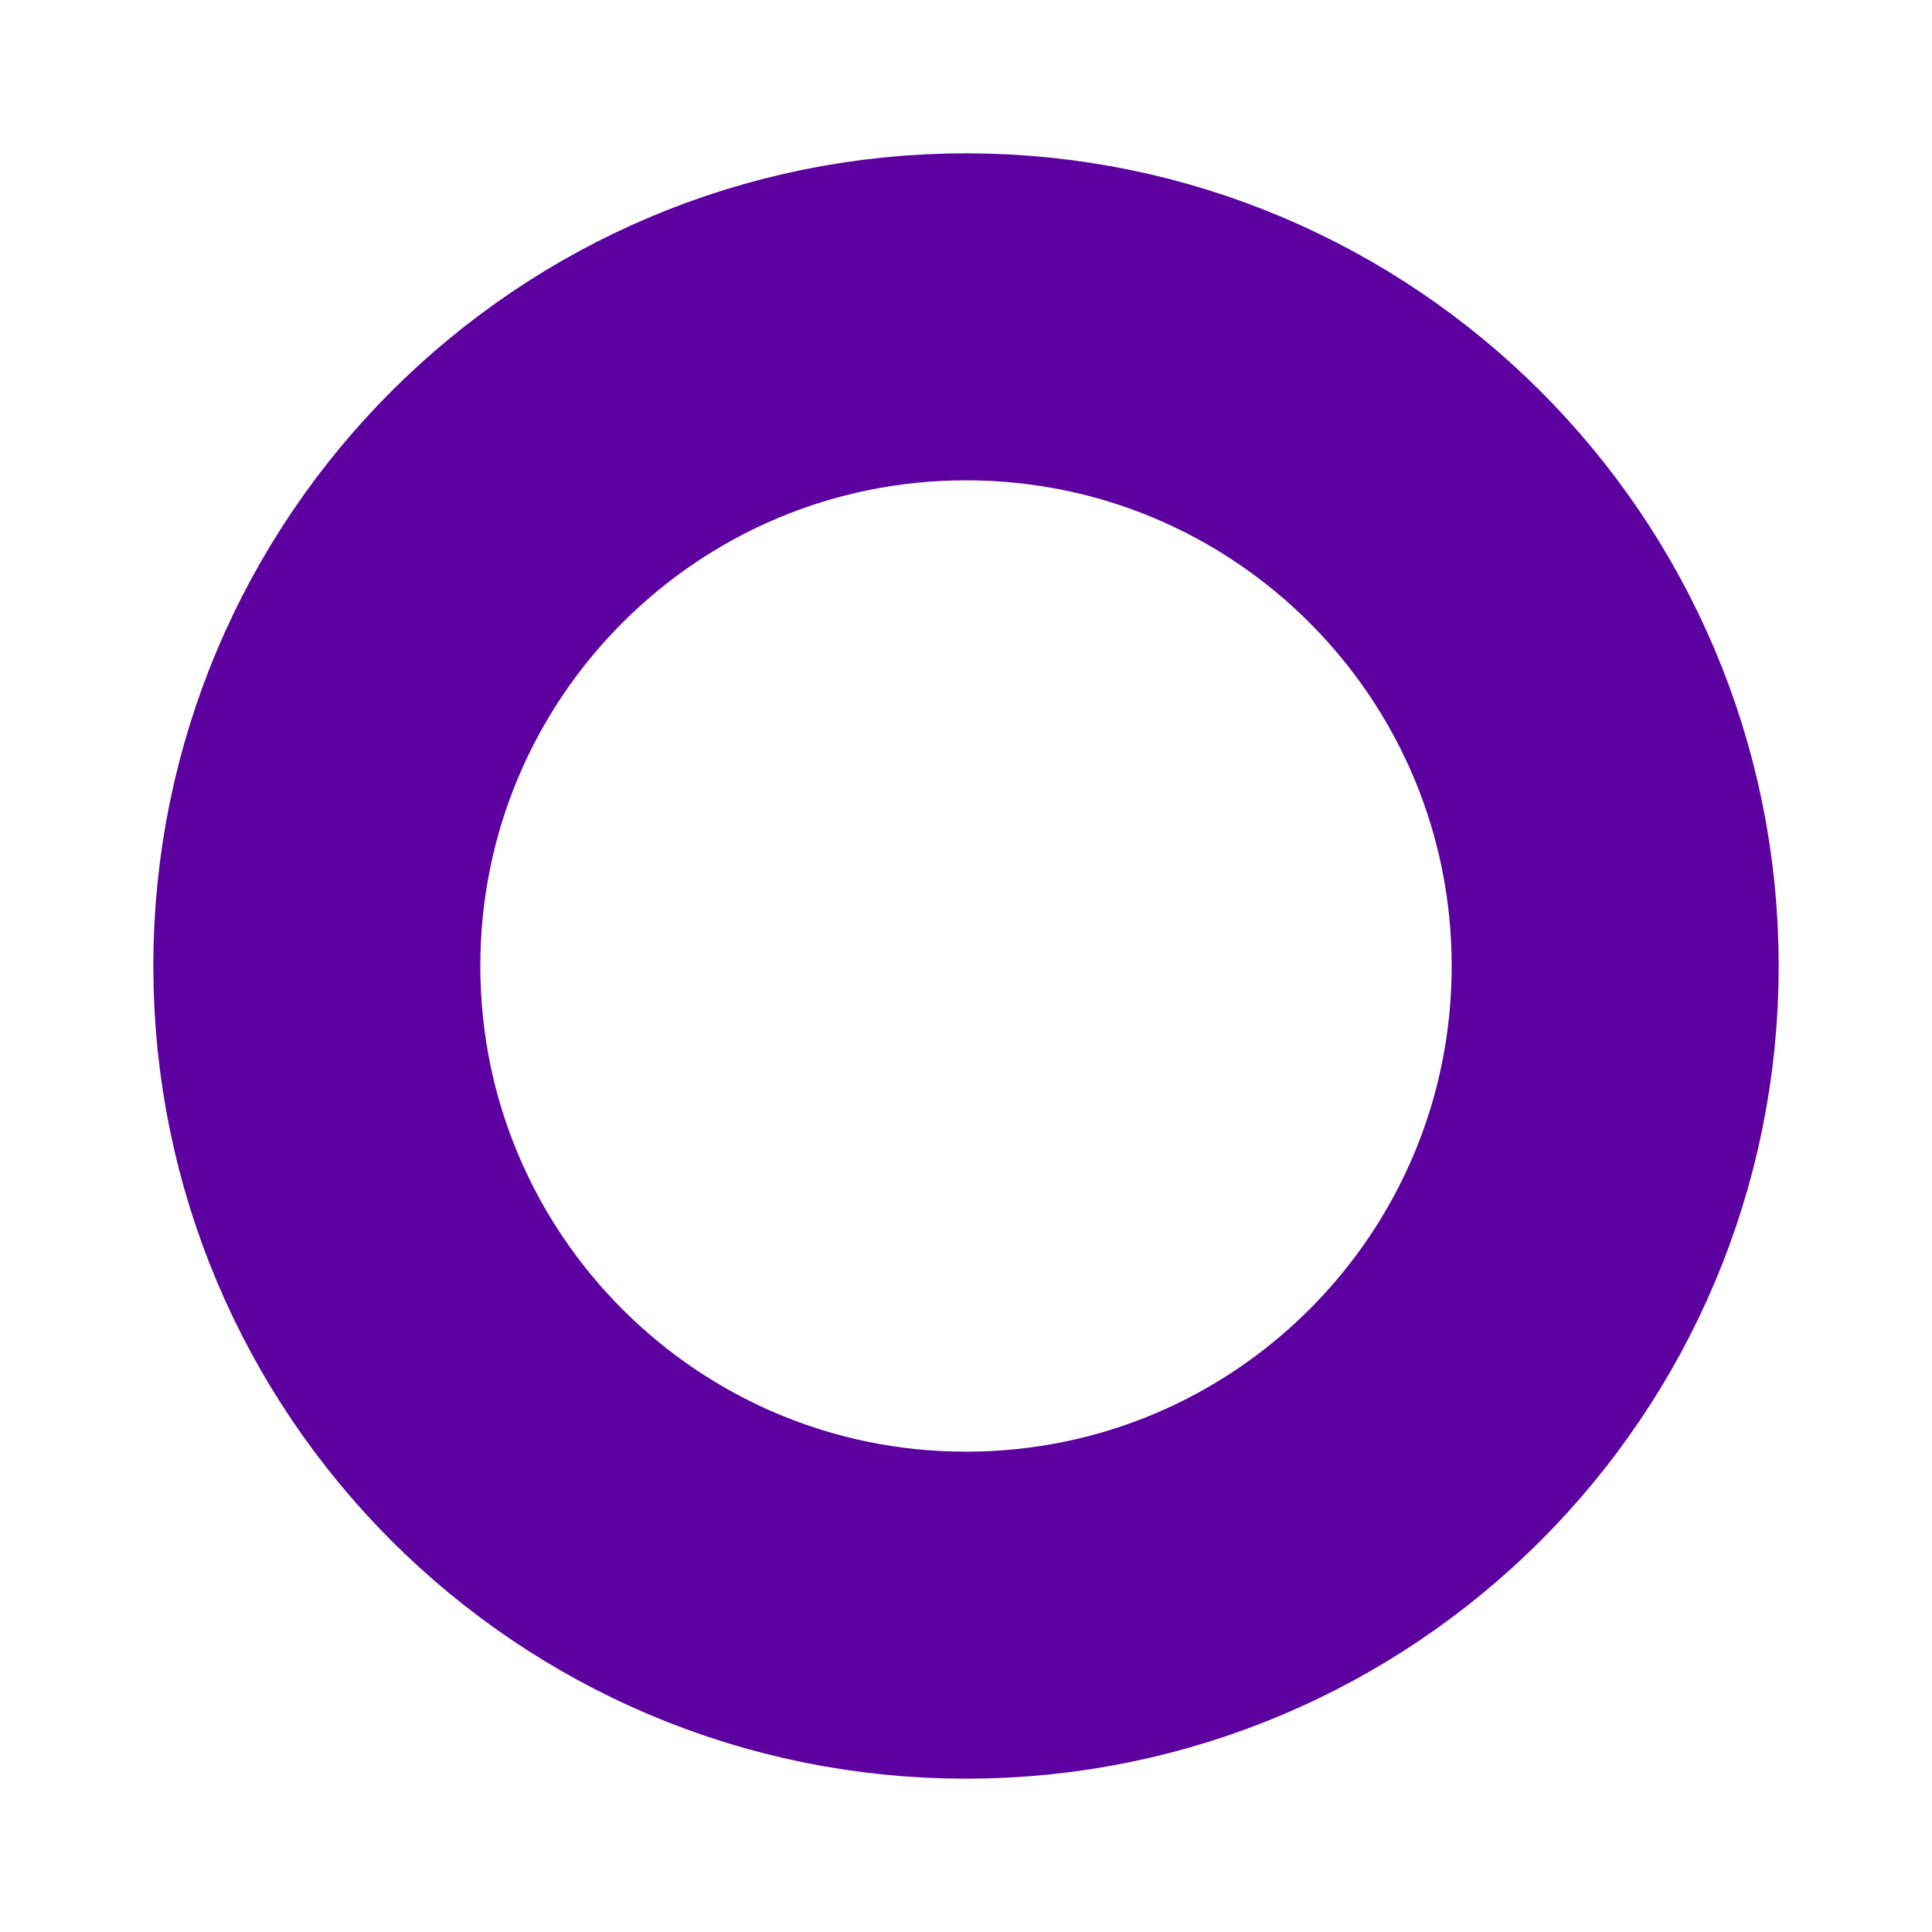
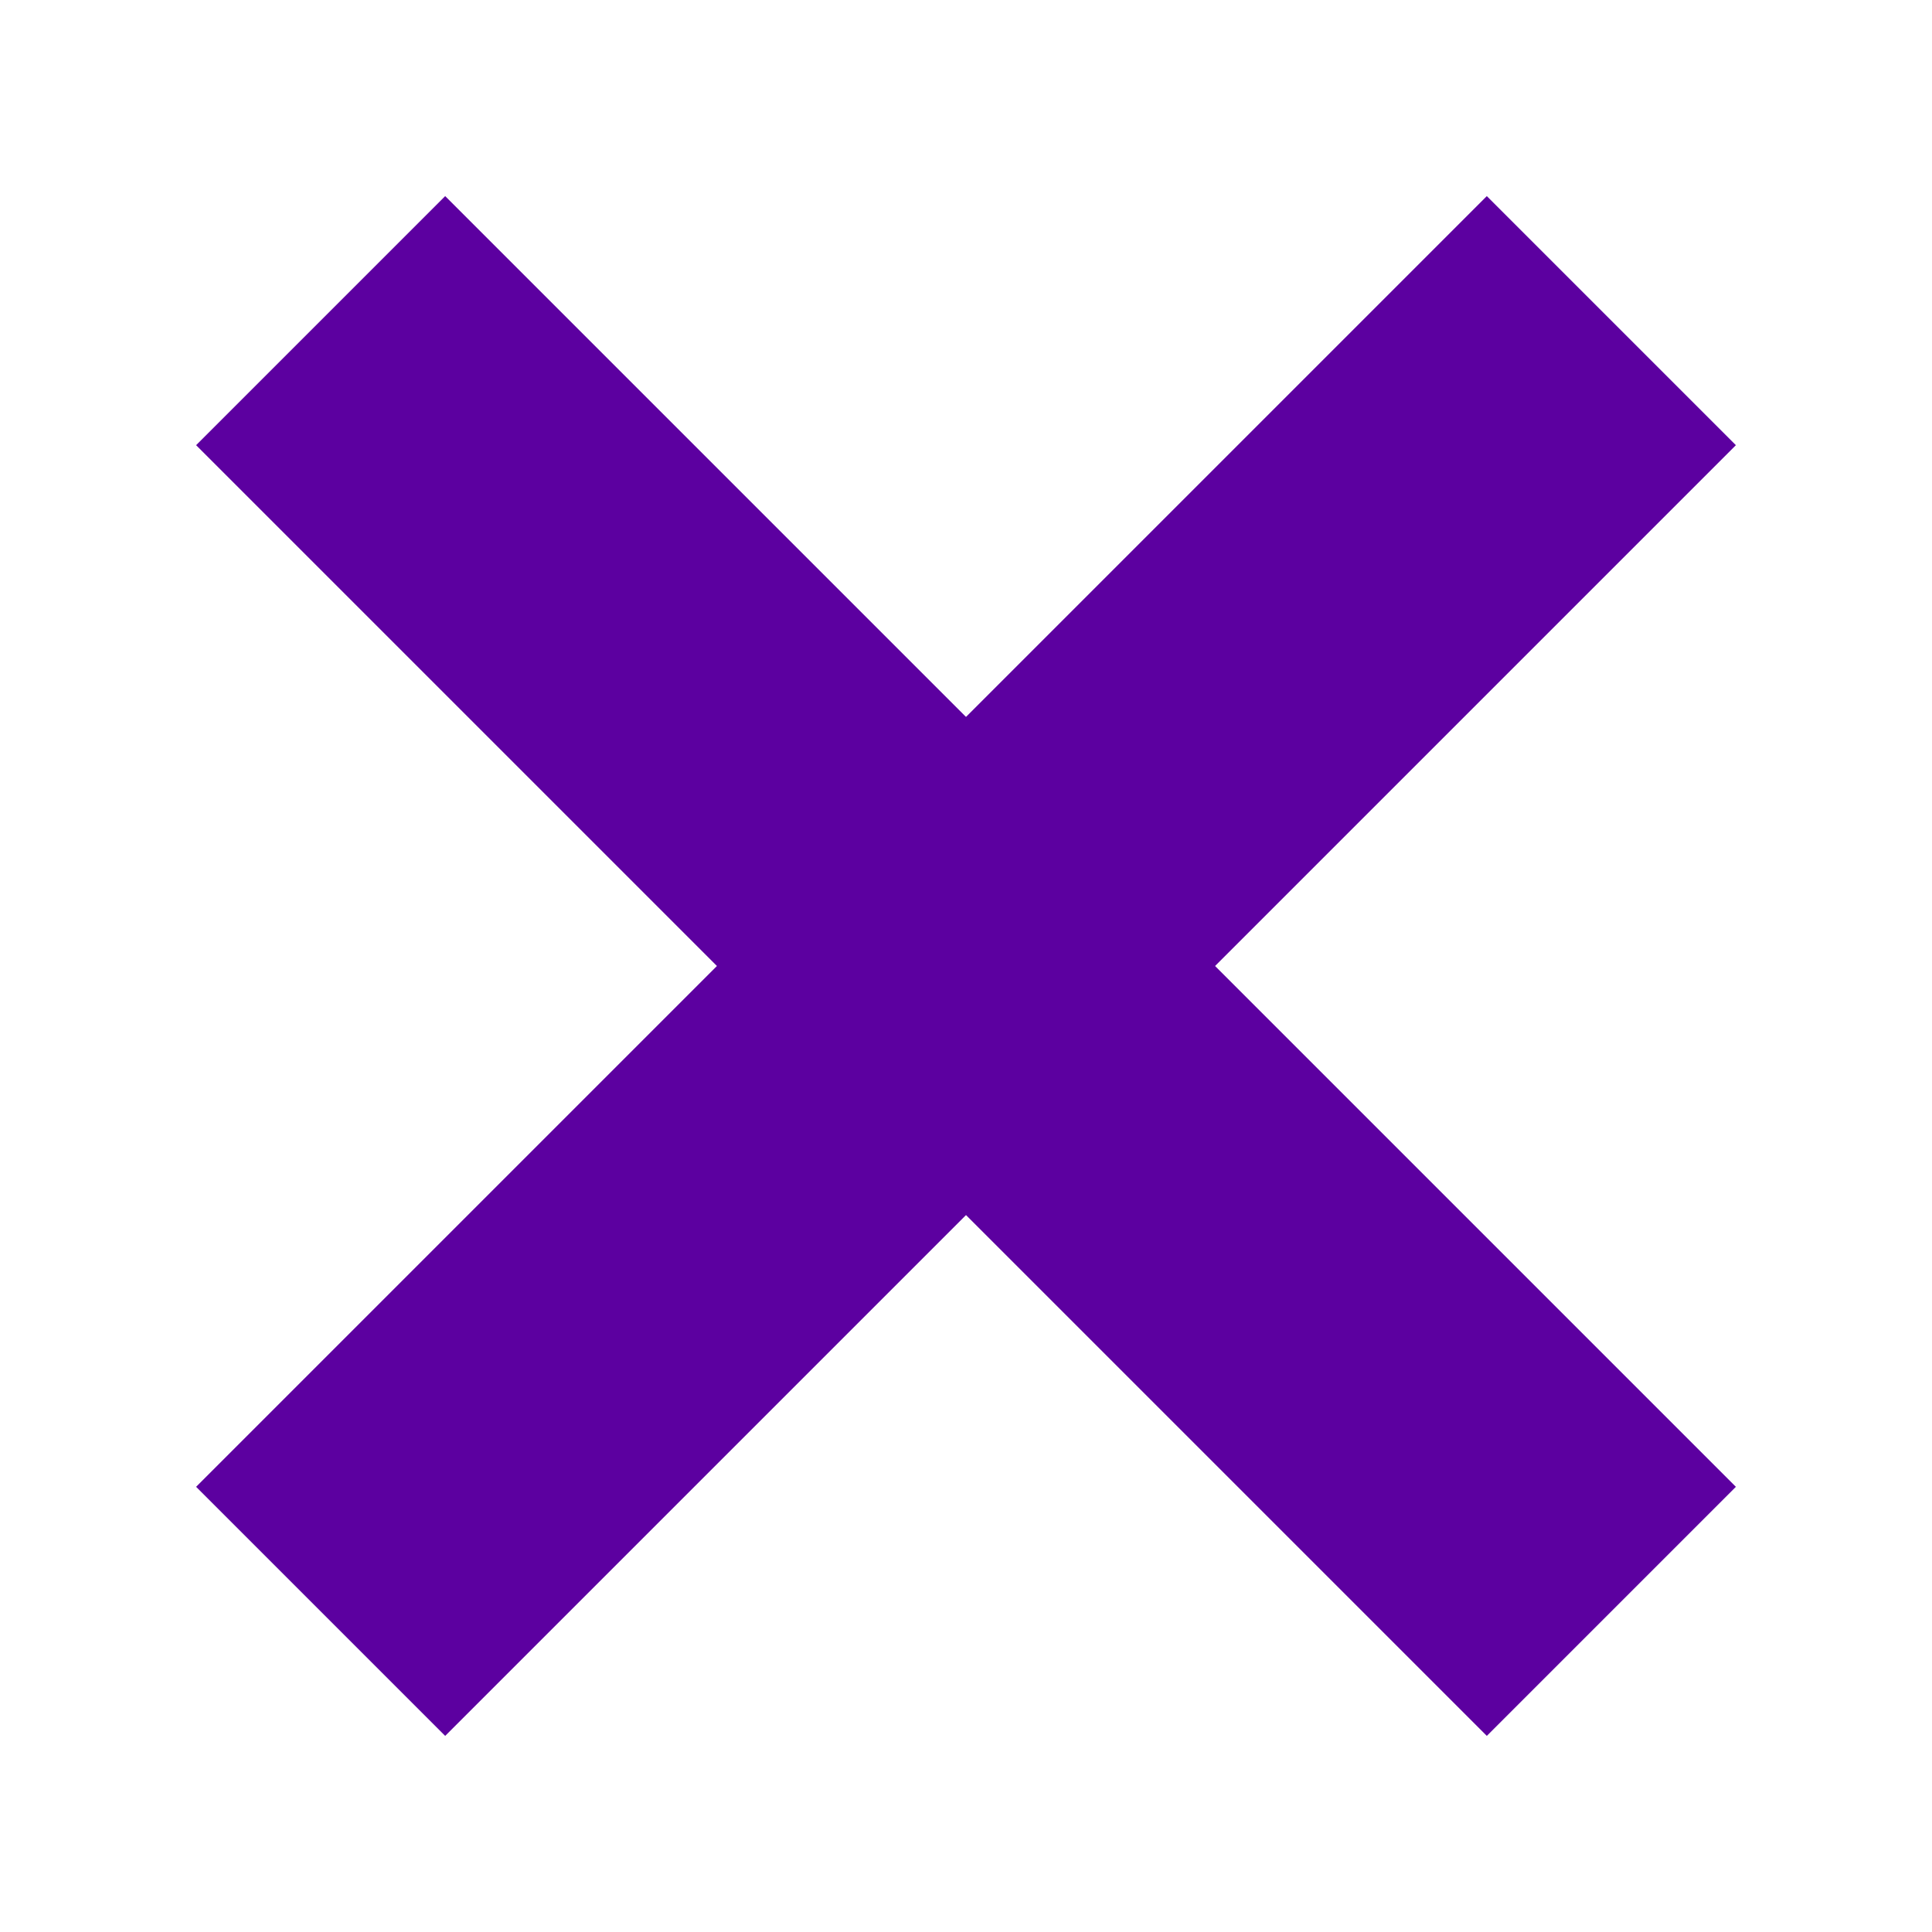
<svg xmlns="http://www.w3.org/2000/svg" width="250" height="250" viewBox="0 0 66.146 66.146" version="1.1" id="svg1">
  <defs id="defs1" />
  <g id="layer1">
-     <circle style="fill:none;fill-opacity:1;stroke:#5c00a0;stroke-width:11.196;stroke-dasharray:none;stroke-opacity:1" id="path1" cx="33.073" cy="33.073" r="22.226" />
+     <rect style="fill:#5c00a0;fill-opacity:1;stroke:none;stroke-width:12.818" id="rect1" width="12.06" height="62.494" x="40.742" y="-31.247" transform="rotate(45)" />
+     <rect style="fill:#5c00a0;fill-opacity:1;stroke:none;stroke-width:12.818" id="rect2" width="12.06" height="62.494" x="-6.03" y="-78.019" transform="rotate(135)" />
  </g>
</svg>
